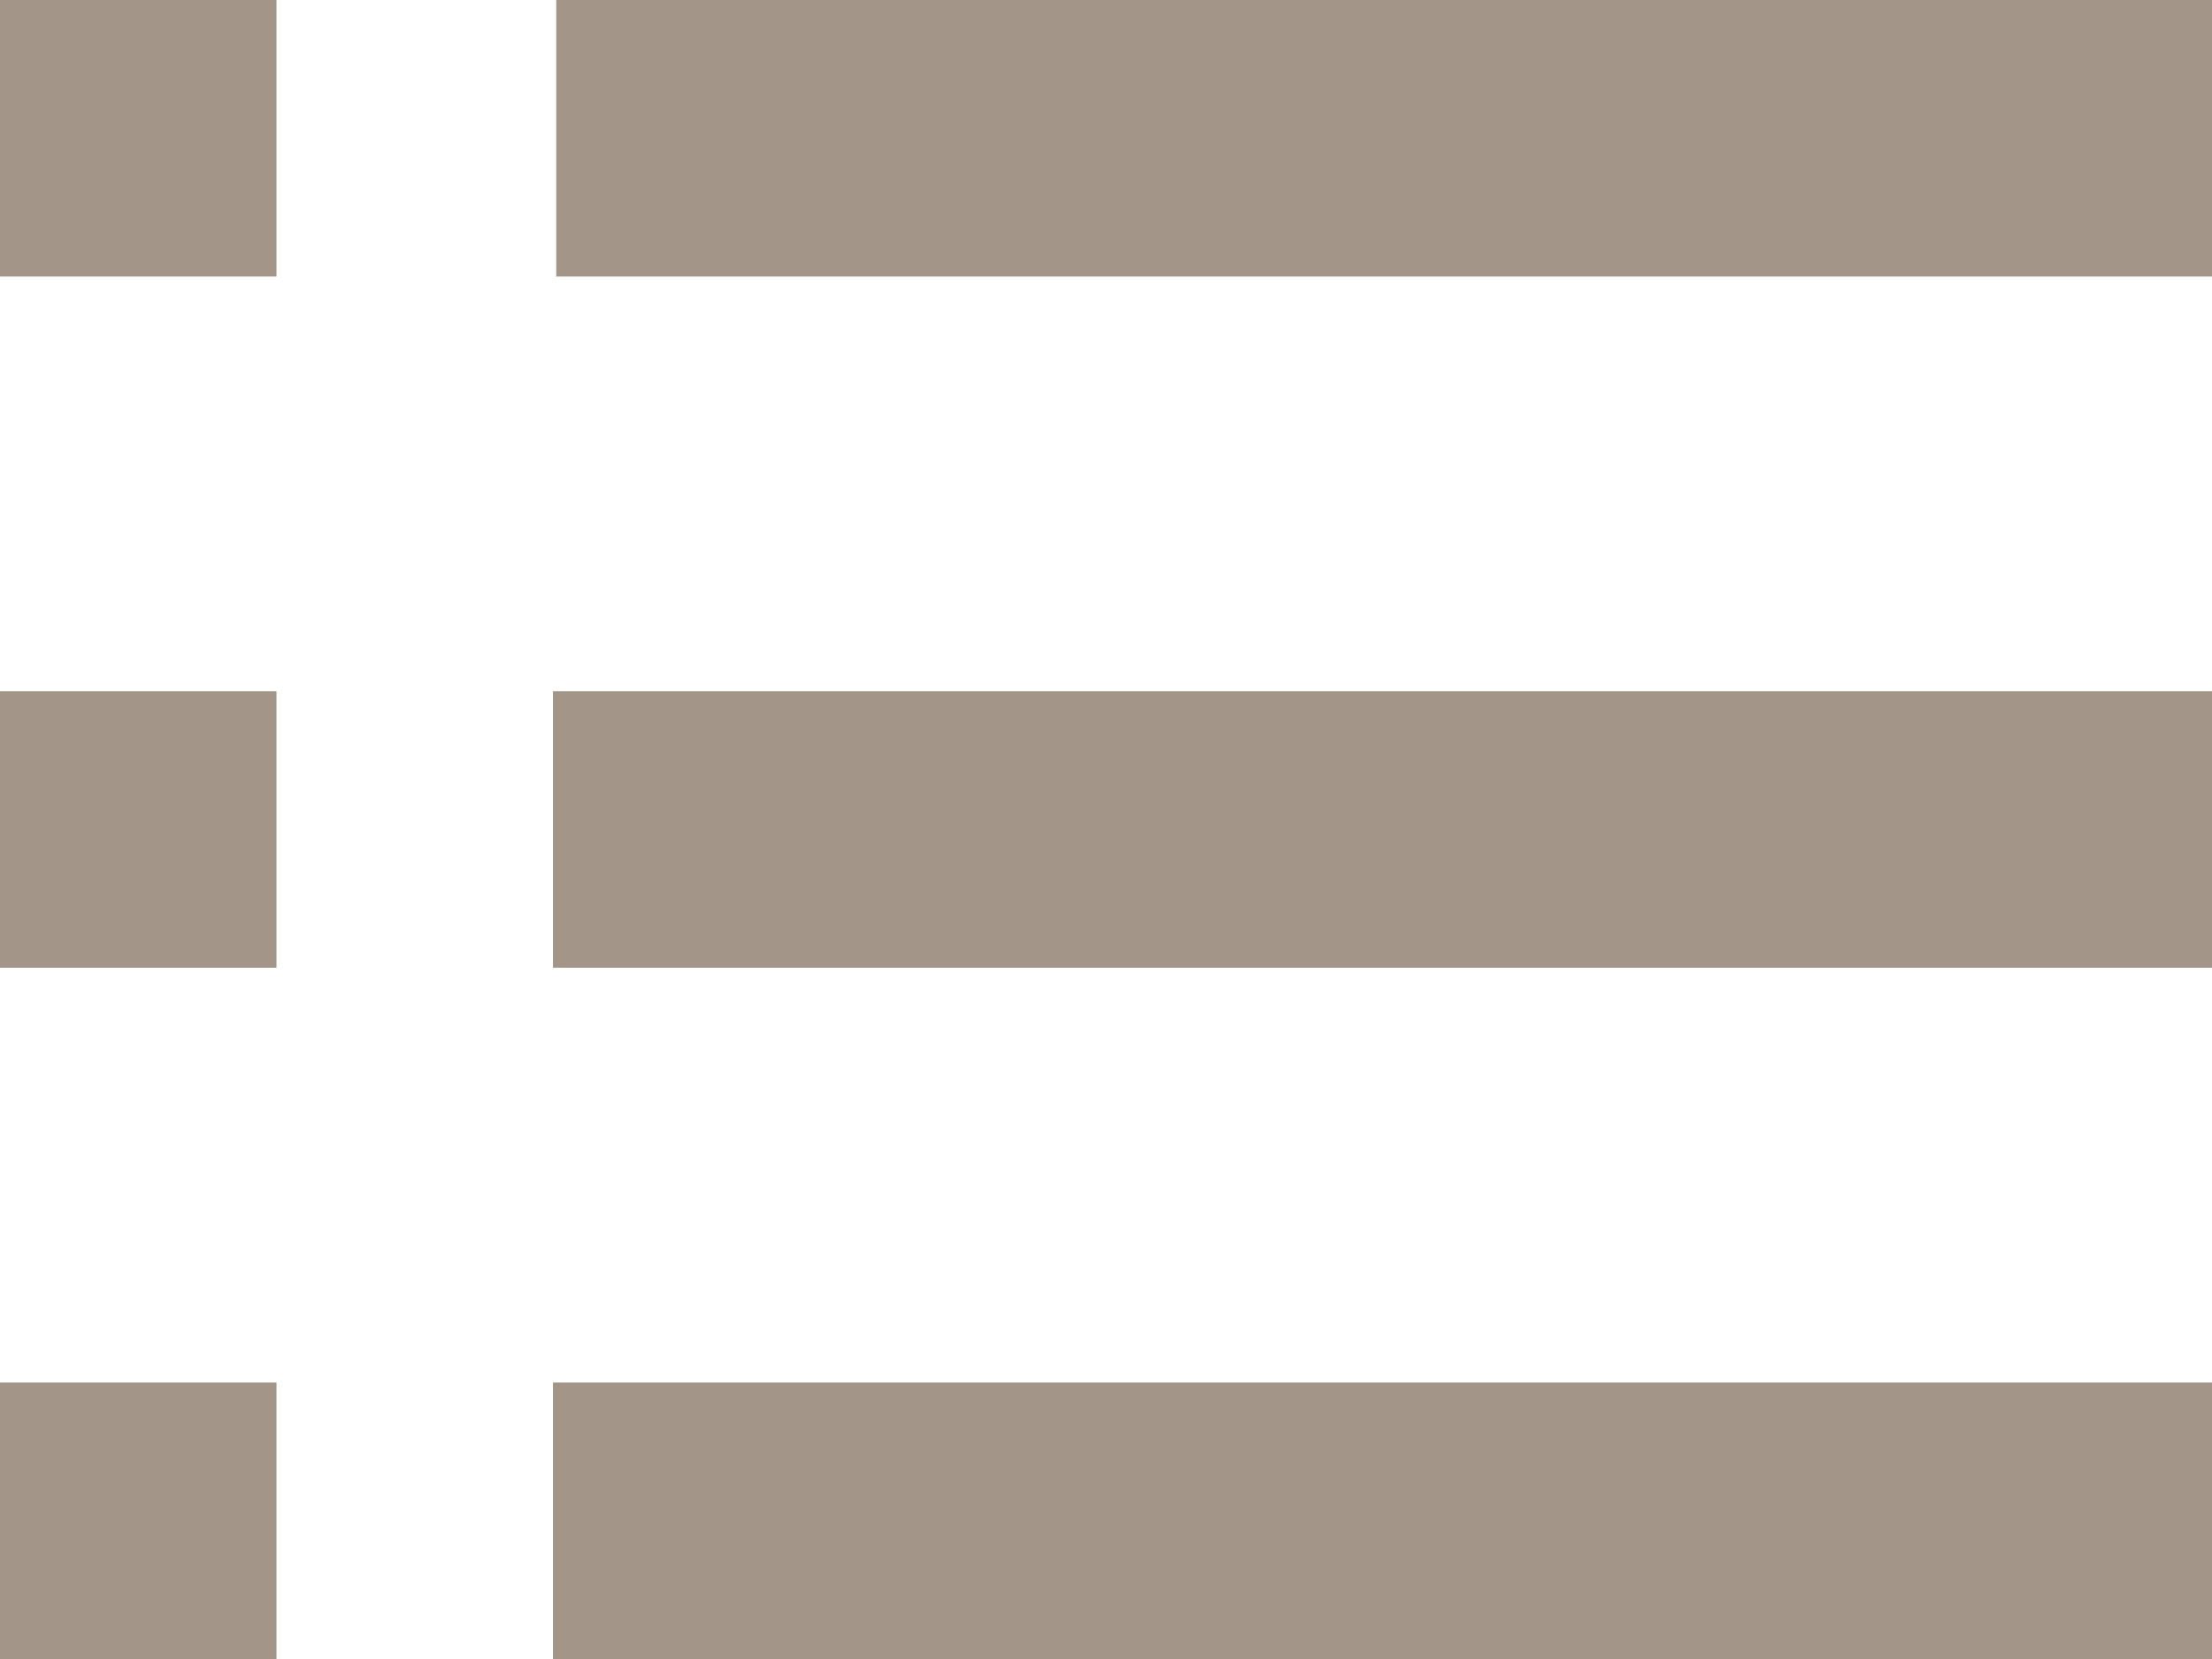
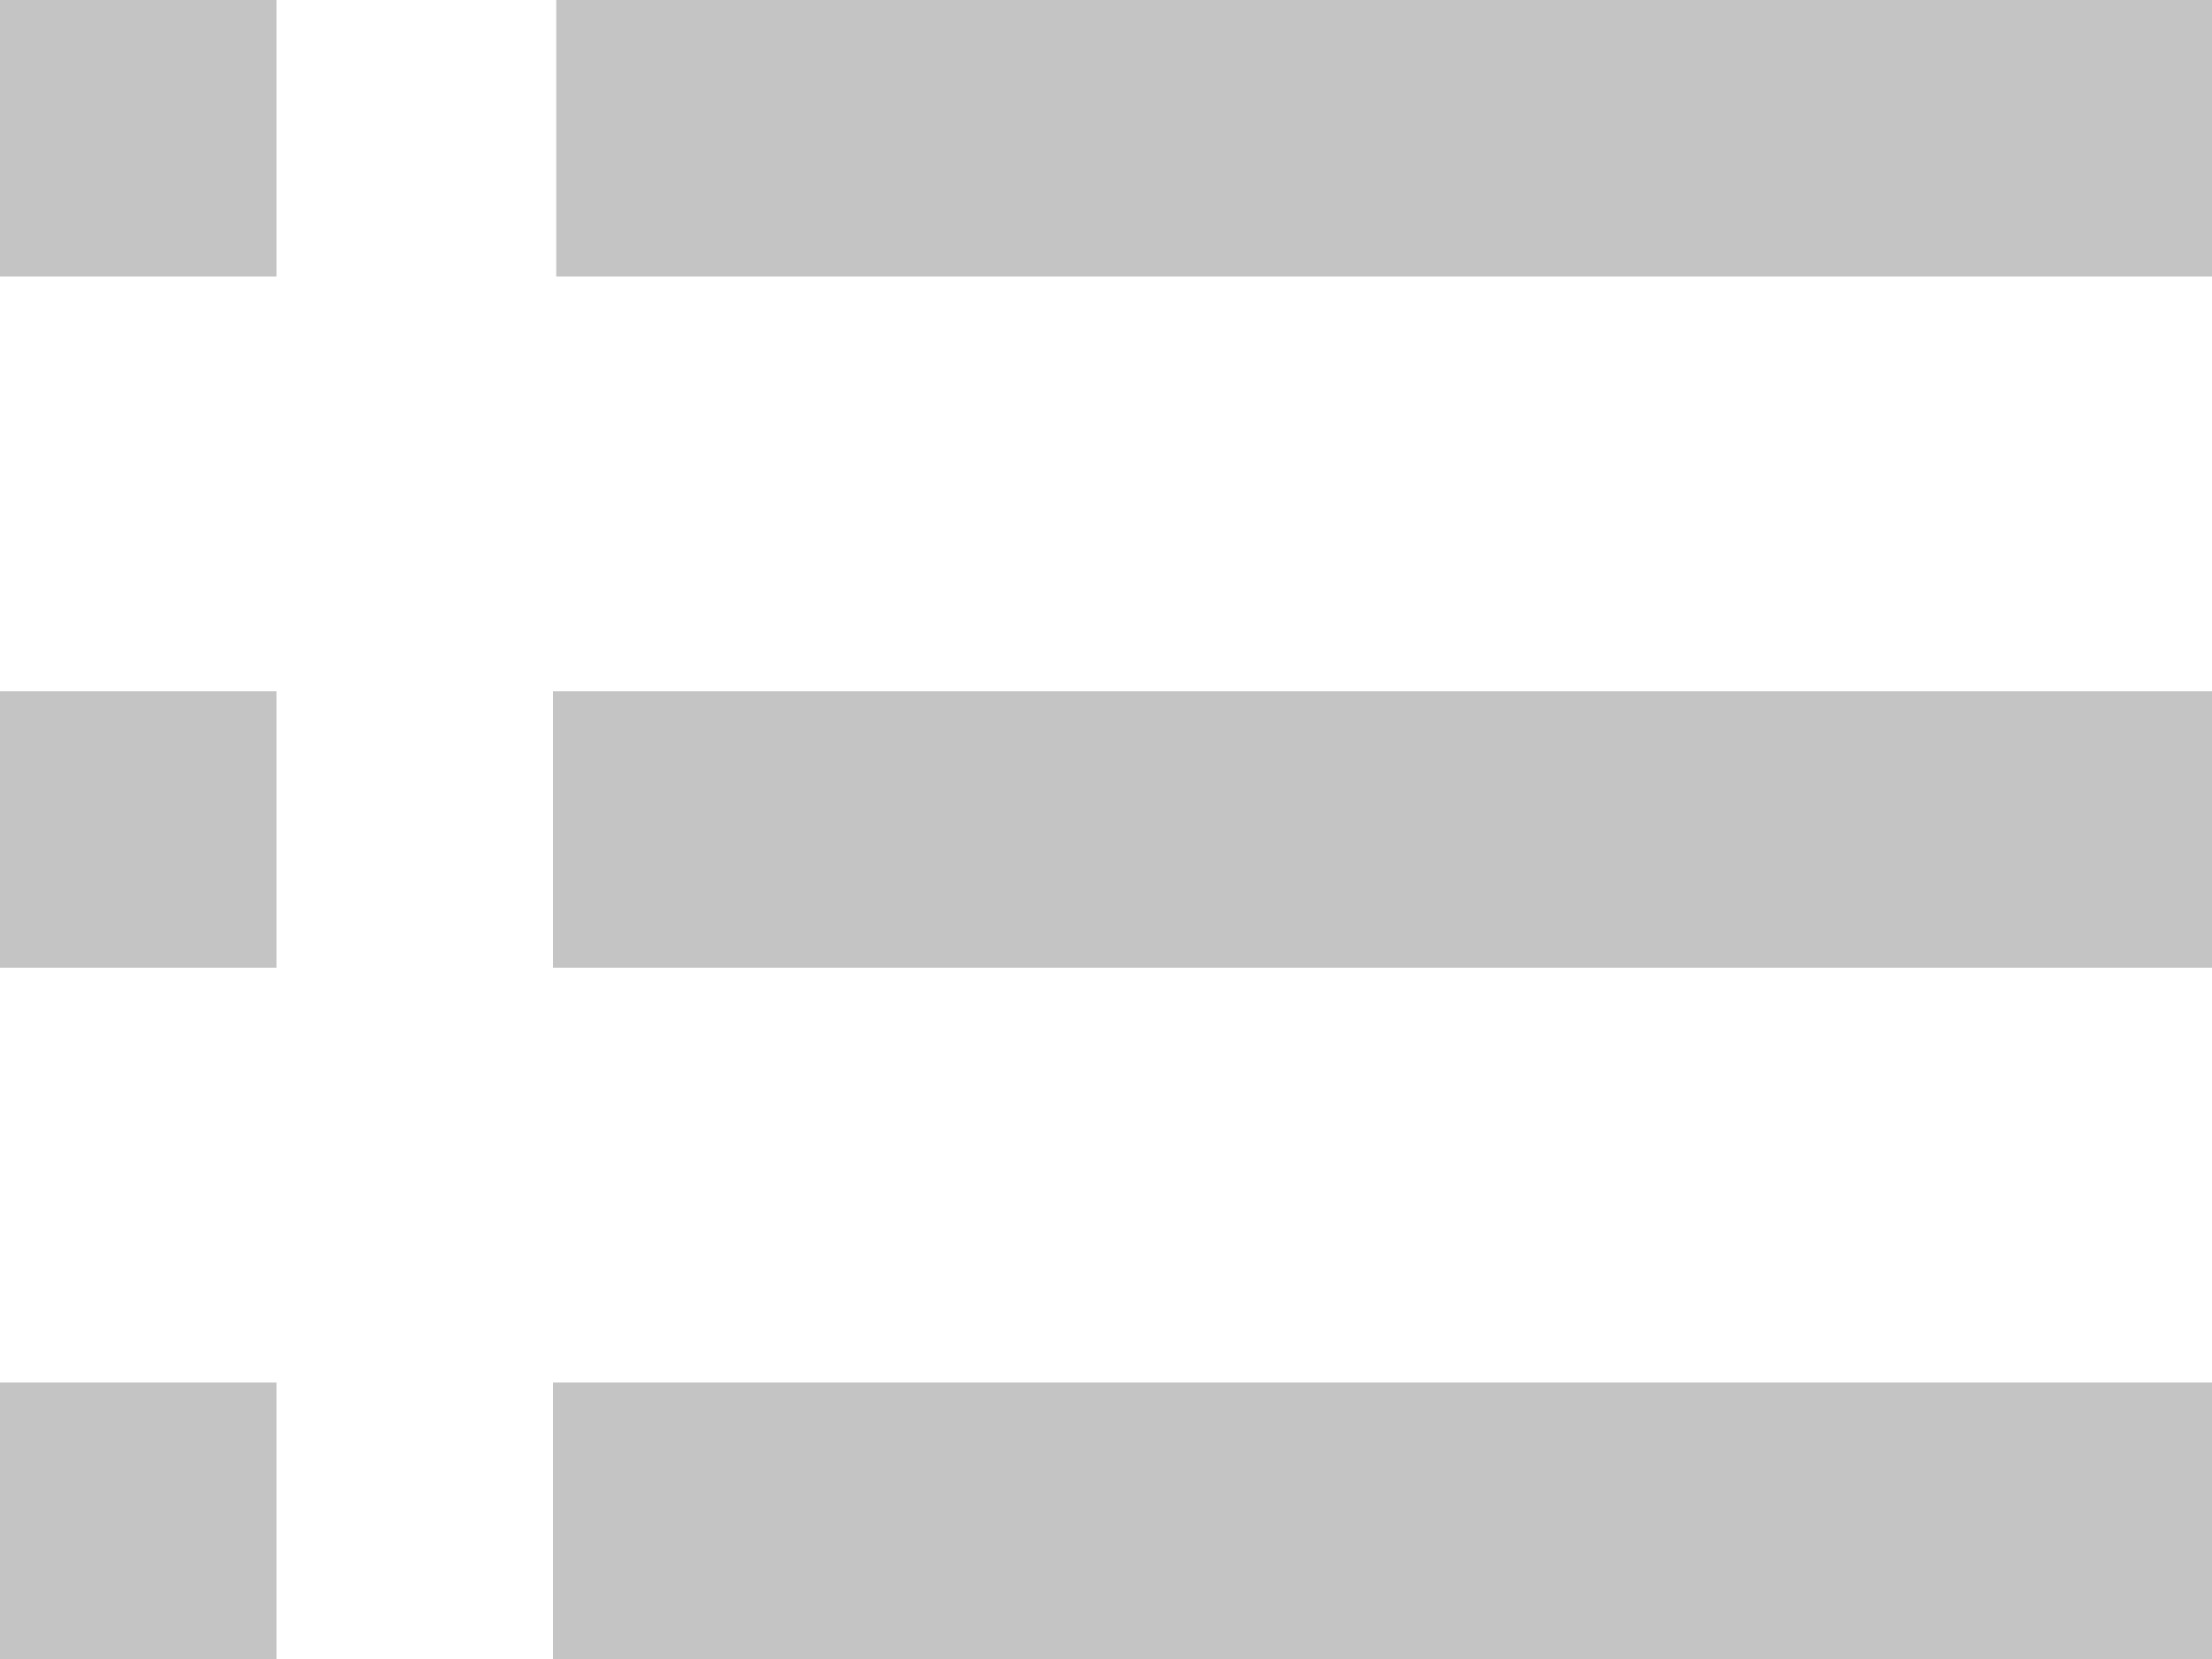
<svg xmlns="http://www.w3.org/2000/svg" width="24" height="18" viewBox="0 0 24 18" fill="none">
-   <path d="M0 0H3V3H0V0ZM0 7.5H3V10.5H0V7.5ZM0 15H3V18H0V15ZM24 3V0H6.035V3H22.2H24ZM6 7.5H24V10.5H6V7.5ZM6 15H24V18H6V15Z" fill="#A39588" />
+   <path d="M0 0H3V3H0V0ZM0 7.5H3V10.5H0V7.5ZM0 15H3V18H0V15ZM24 3V0H6.035V3H22.2H24ZM6 7.5H24V10.5H6V7.5ZM6 15H24V18H6V15Z" fill="#C4C4C4" />
</svg>
